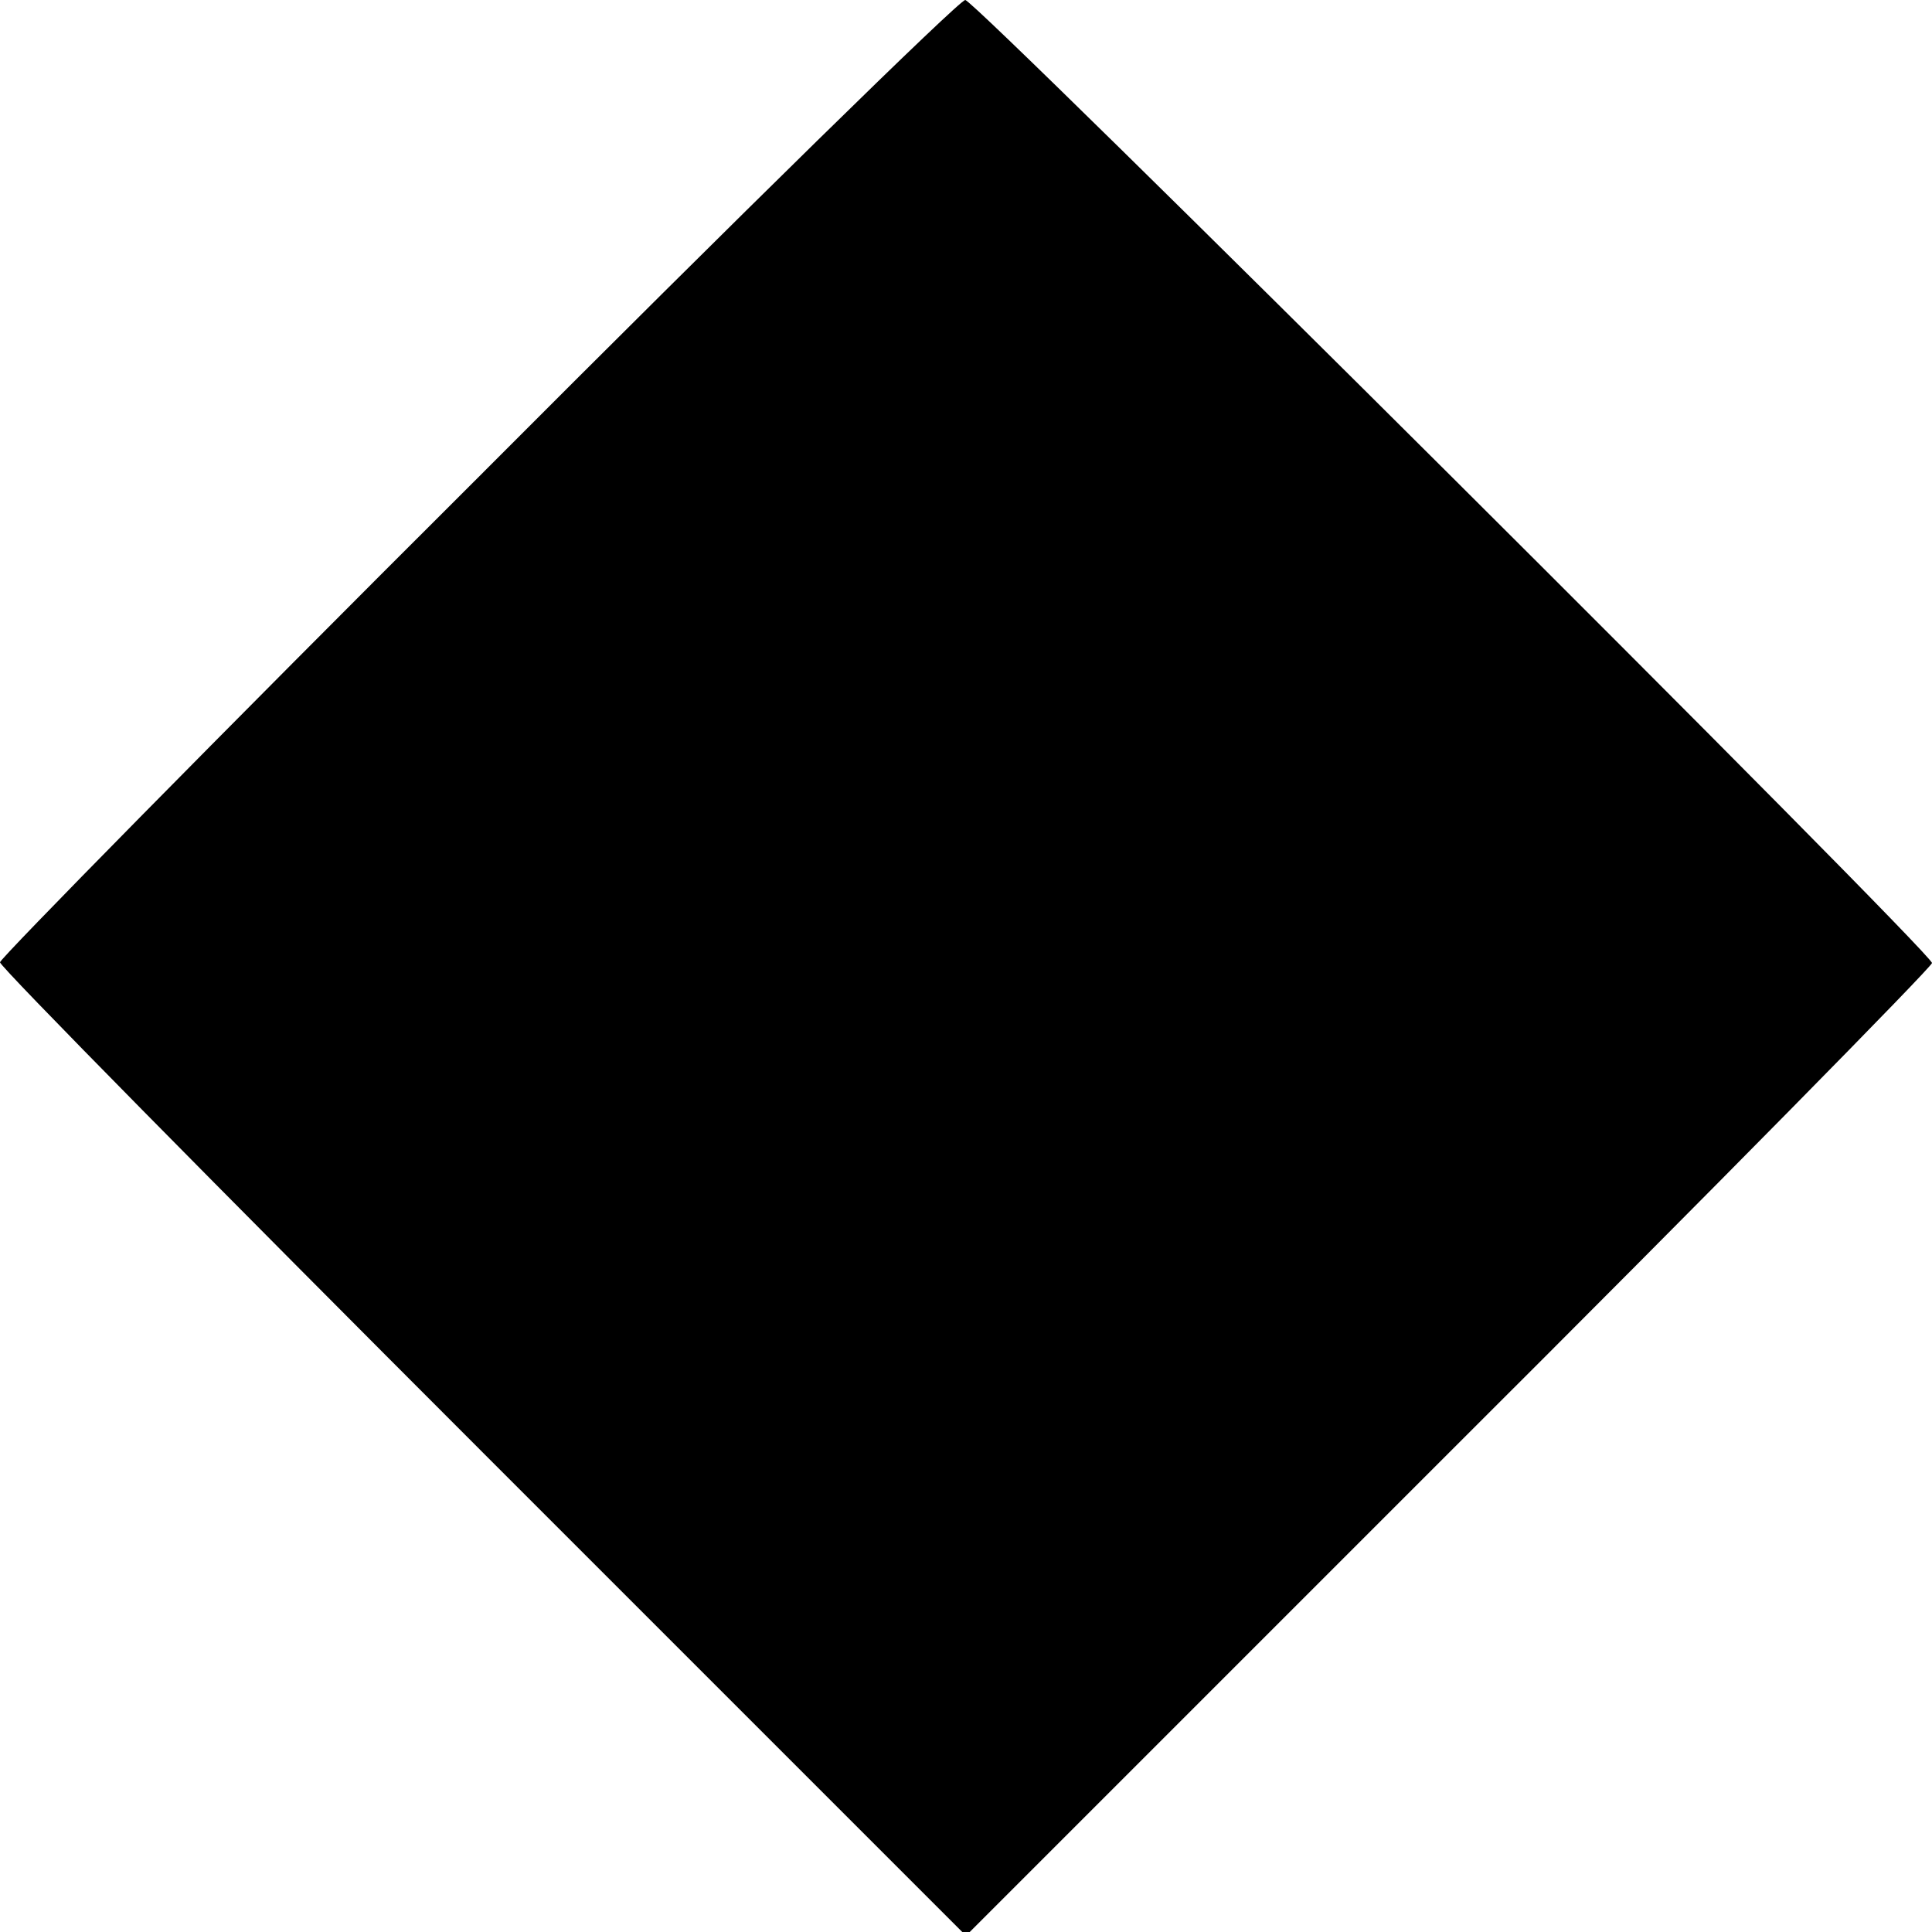
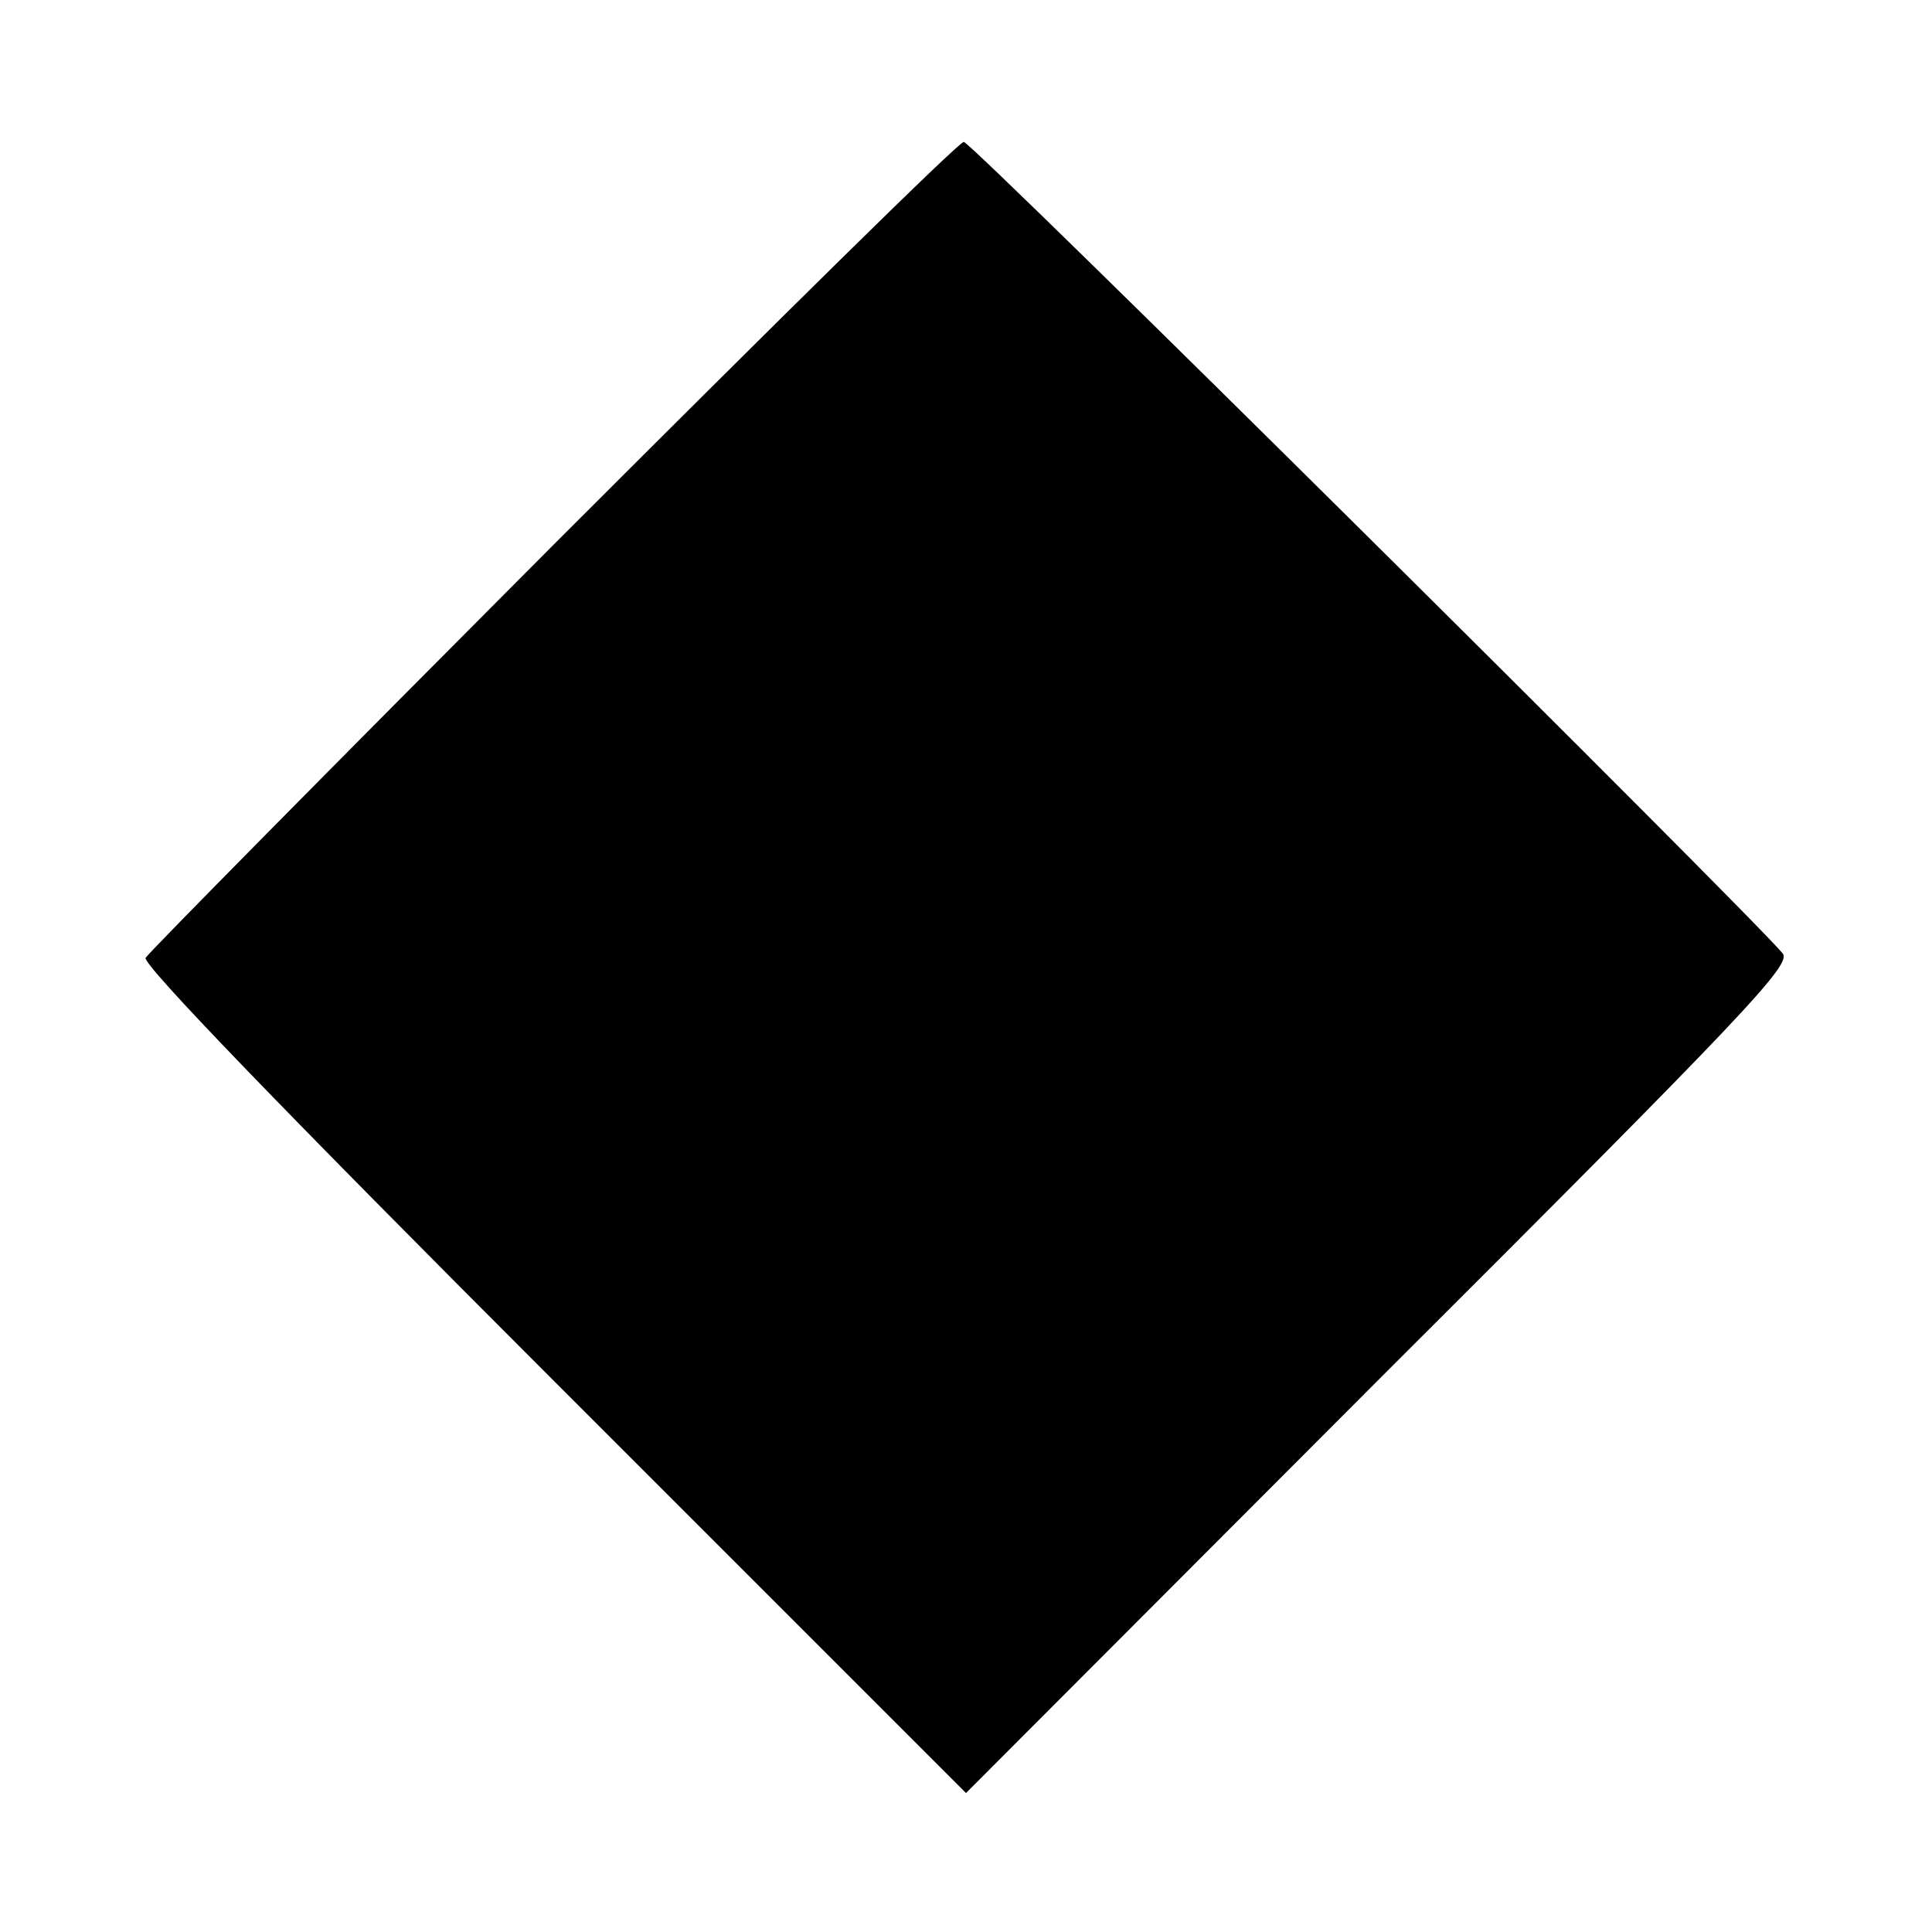
<svg xmlns="http://www.w3.org/2000/svg" version="1.0" width="260pt" height="260pt" viewBox="0 0 260 260" preserveAspectRatio="xMidYMid meet">
  <g transform="translate(0,260) scale(0.1,-0.1)" fill="#000000" stroke="none">
-     <path d="M643 1957 c-354 -353 -643 -647 -643 -652 0 -6 293 -303 650 -660 l650 -650 650 650 c358 357 650 654 650 659 0 14 -1287 1296 -1301 1296 -8 0 -303 -289 -656 -643z" />
+     <path d="M744 1866 c-297 -298 -544 -548 -548 -555 -5 -8 180 -200 548 -568 l556 -556 556 557 c500 499 555 558 543 573 -44 53 -1092 1093 -1102 1092 -7 0 -255 -245 -553 -543z" />
  </g>
</svg>
